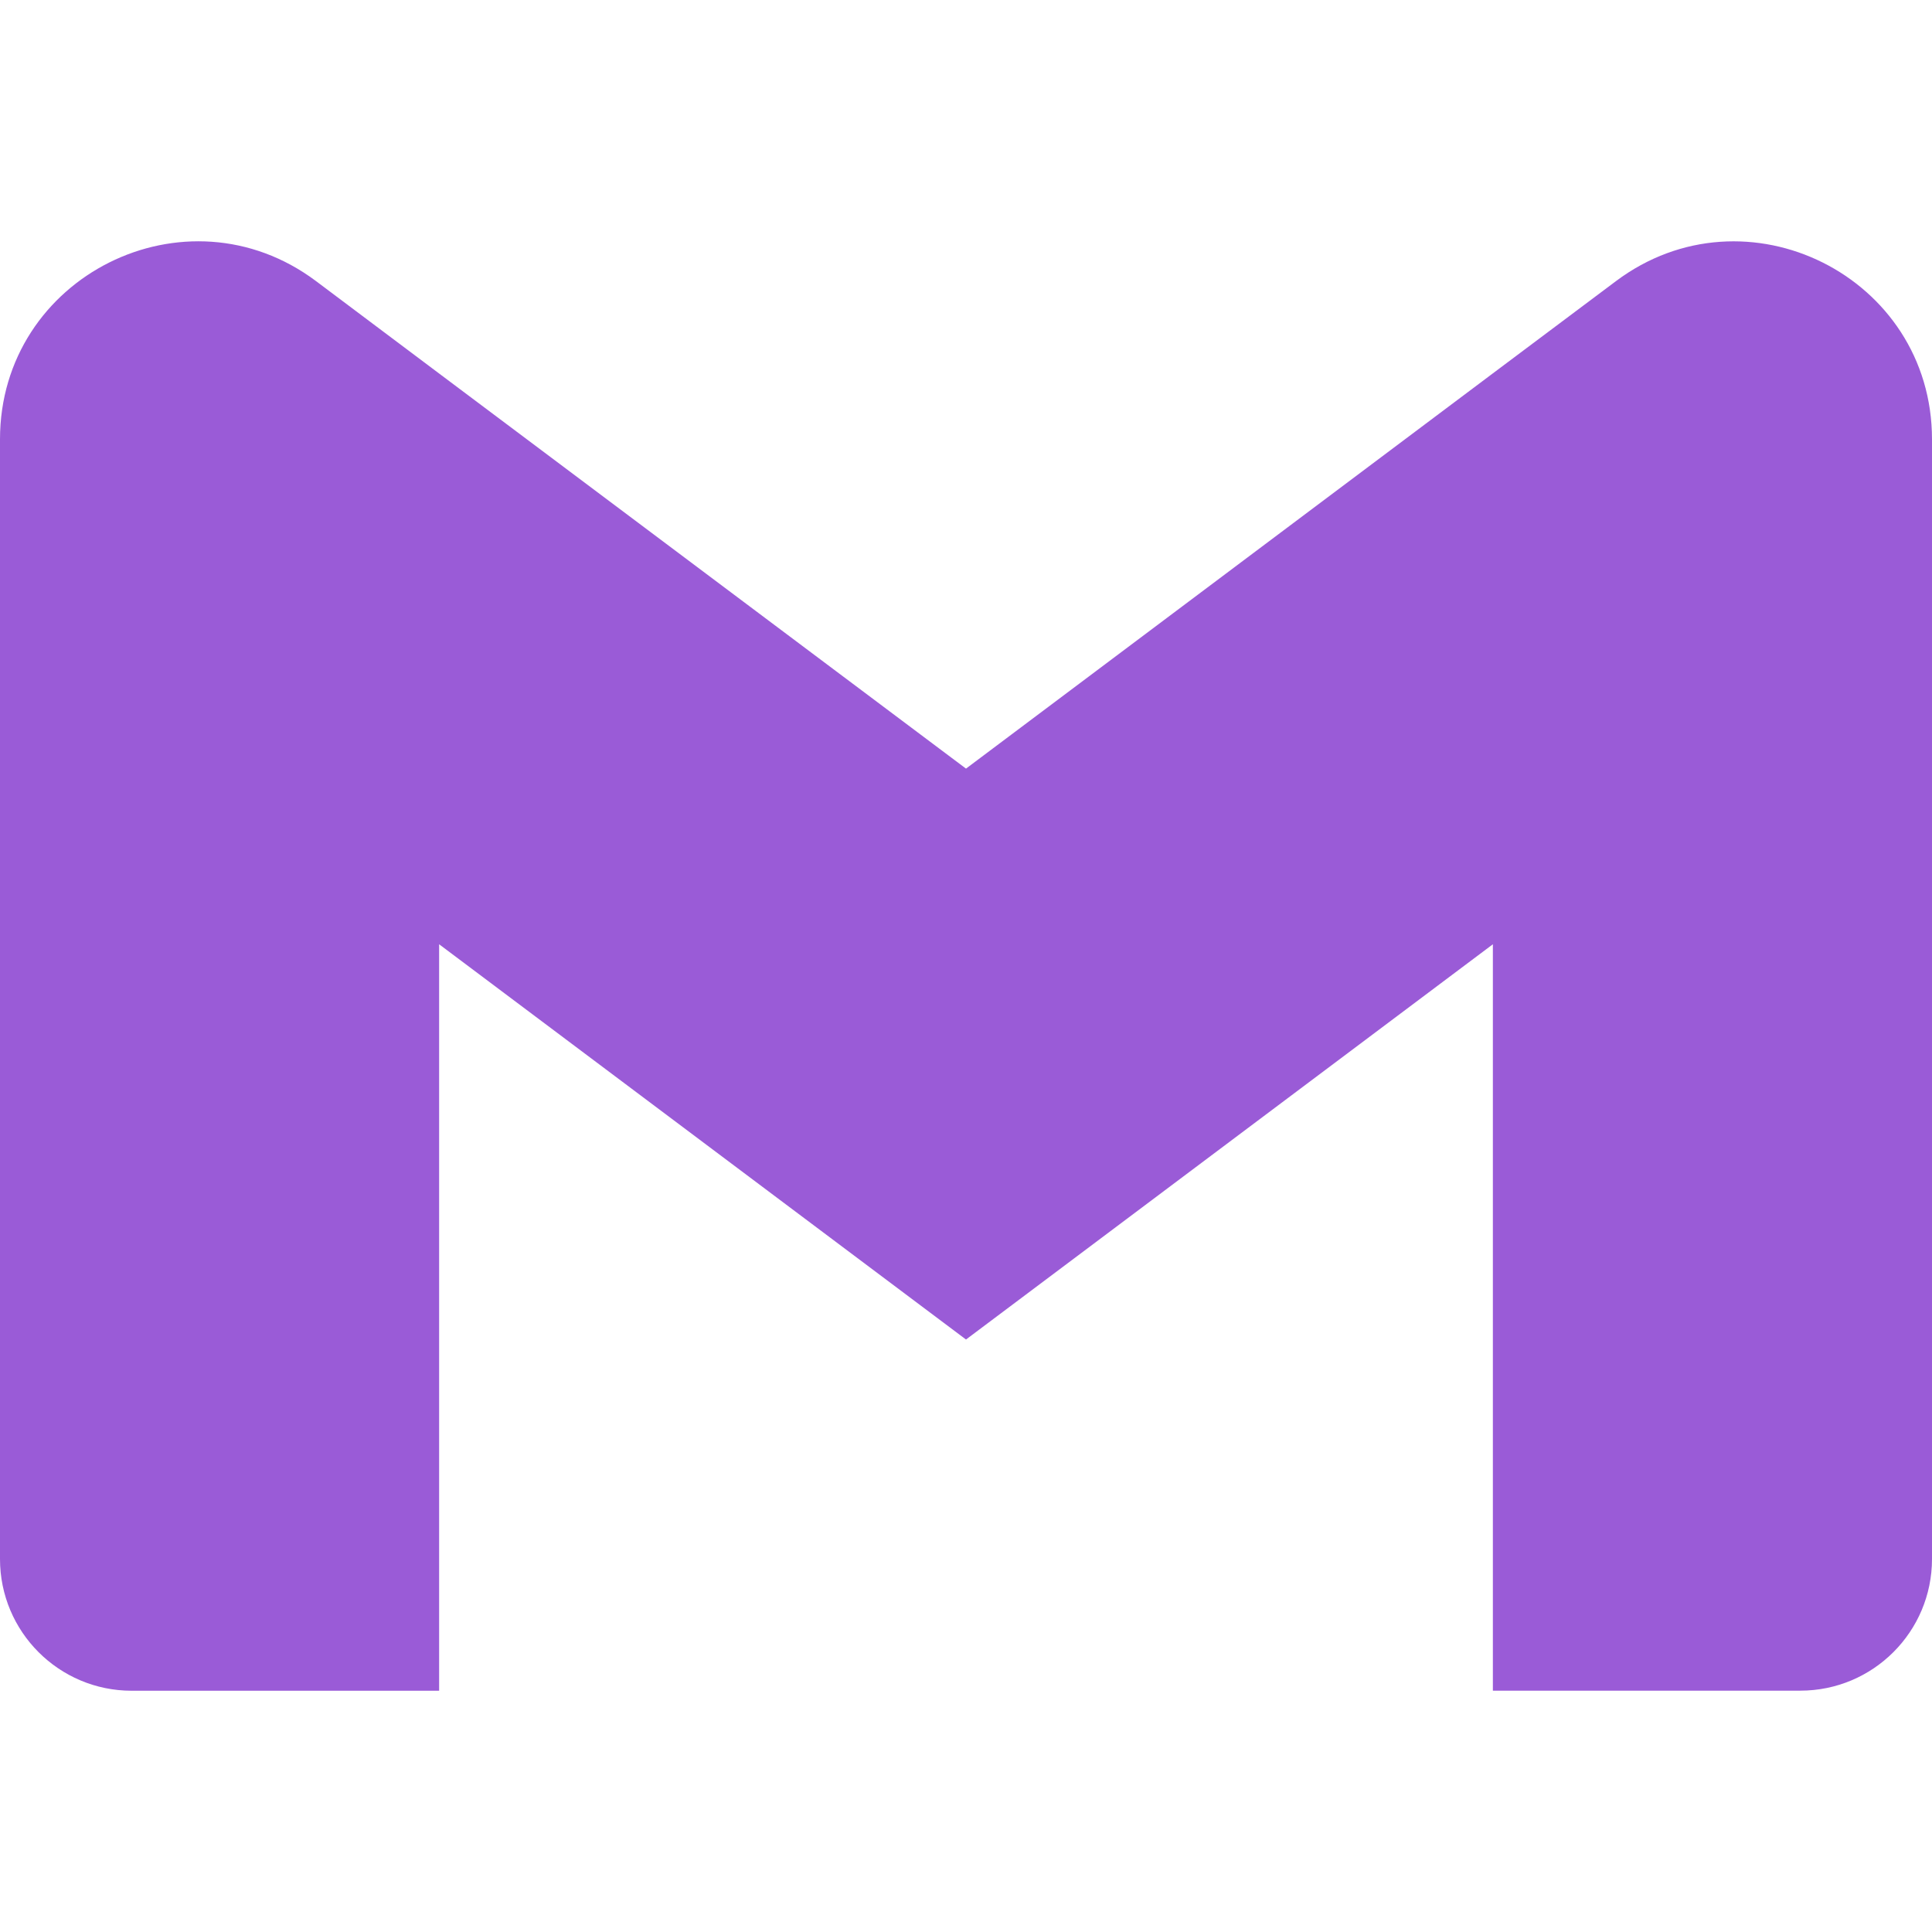
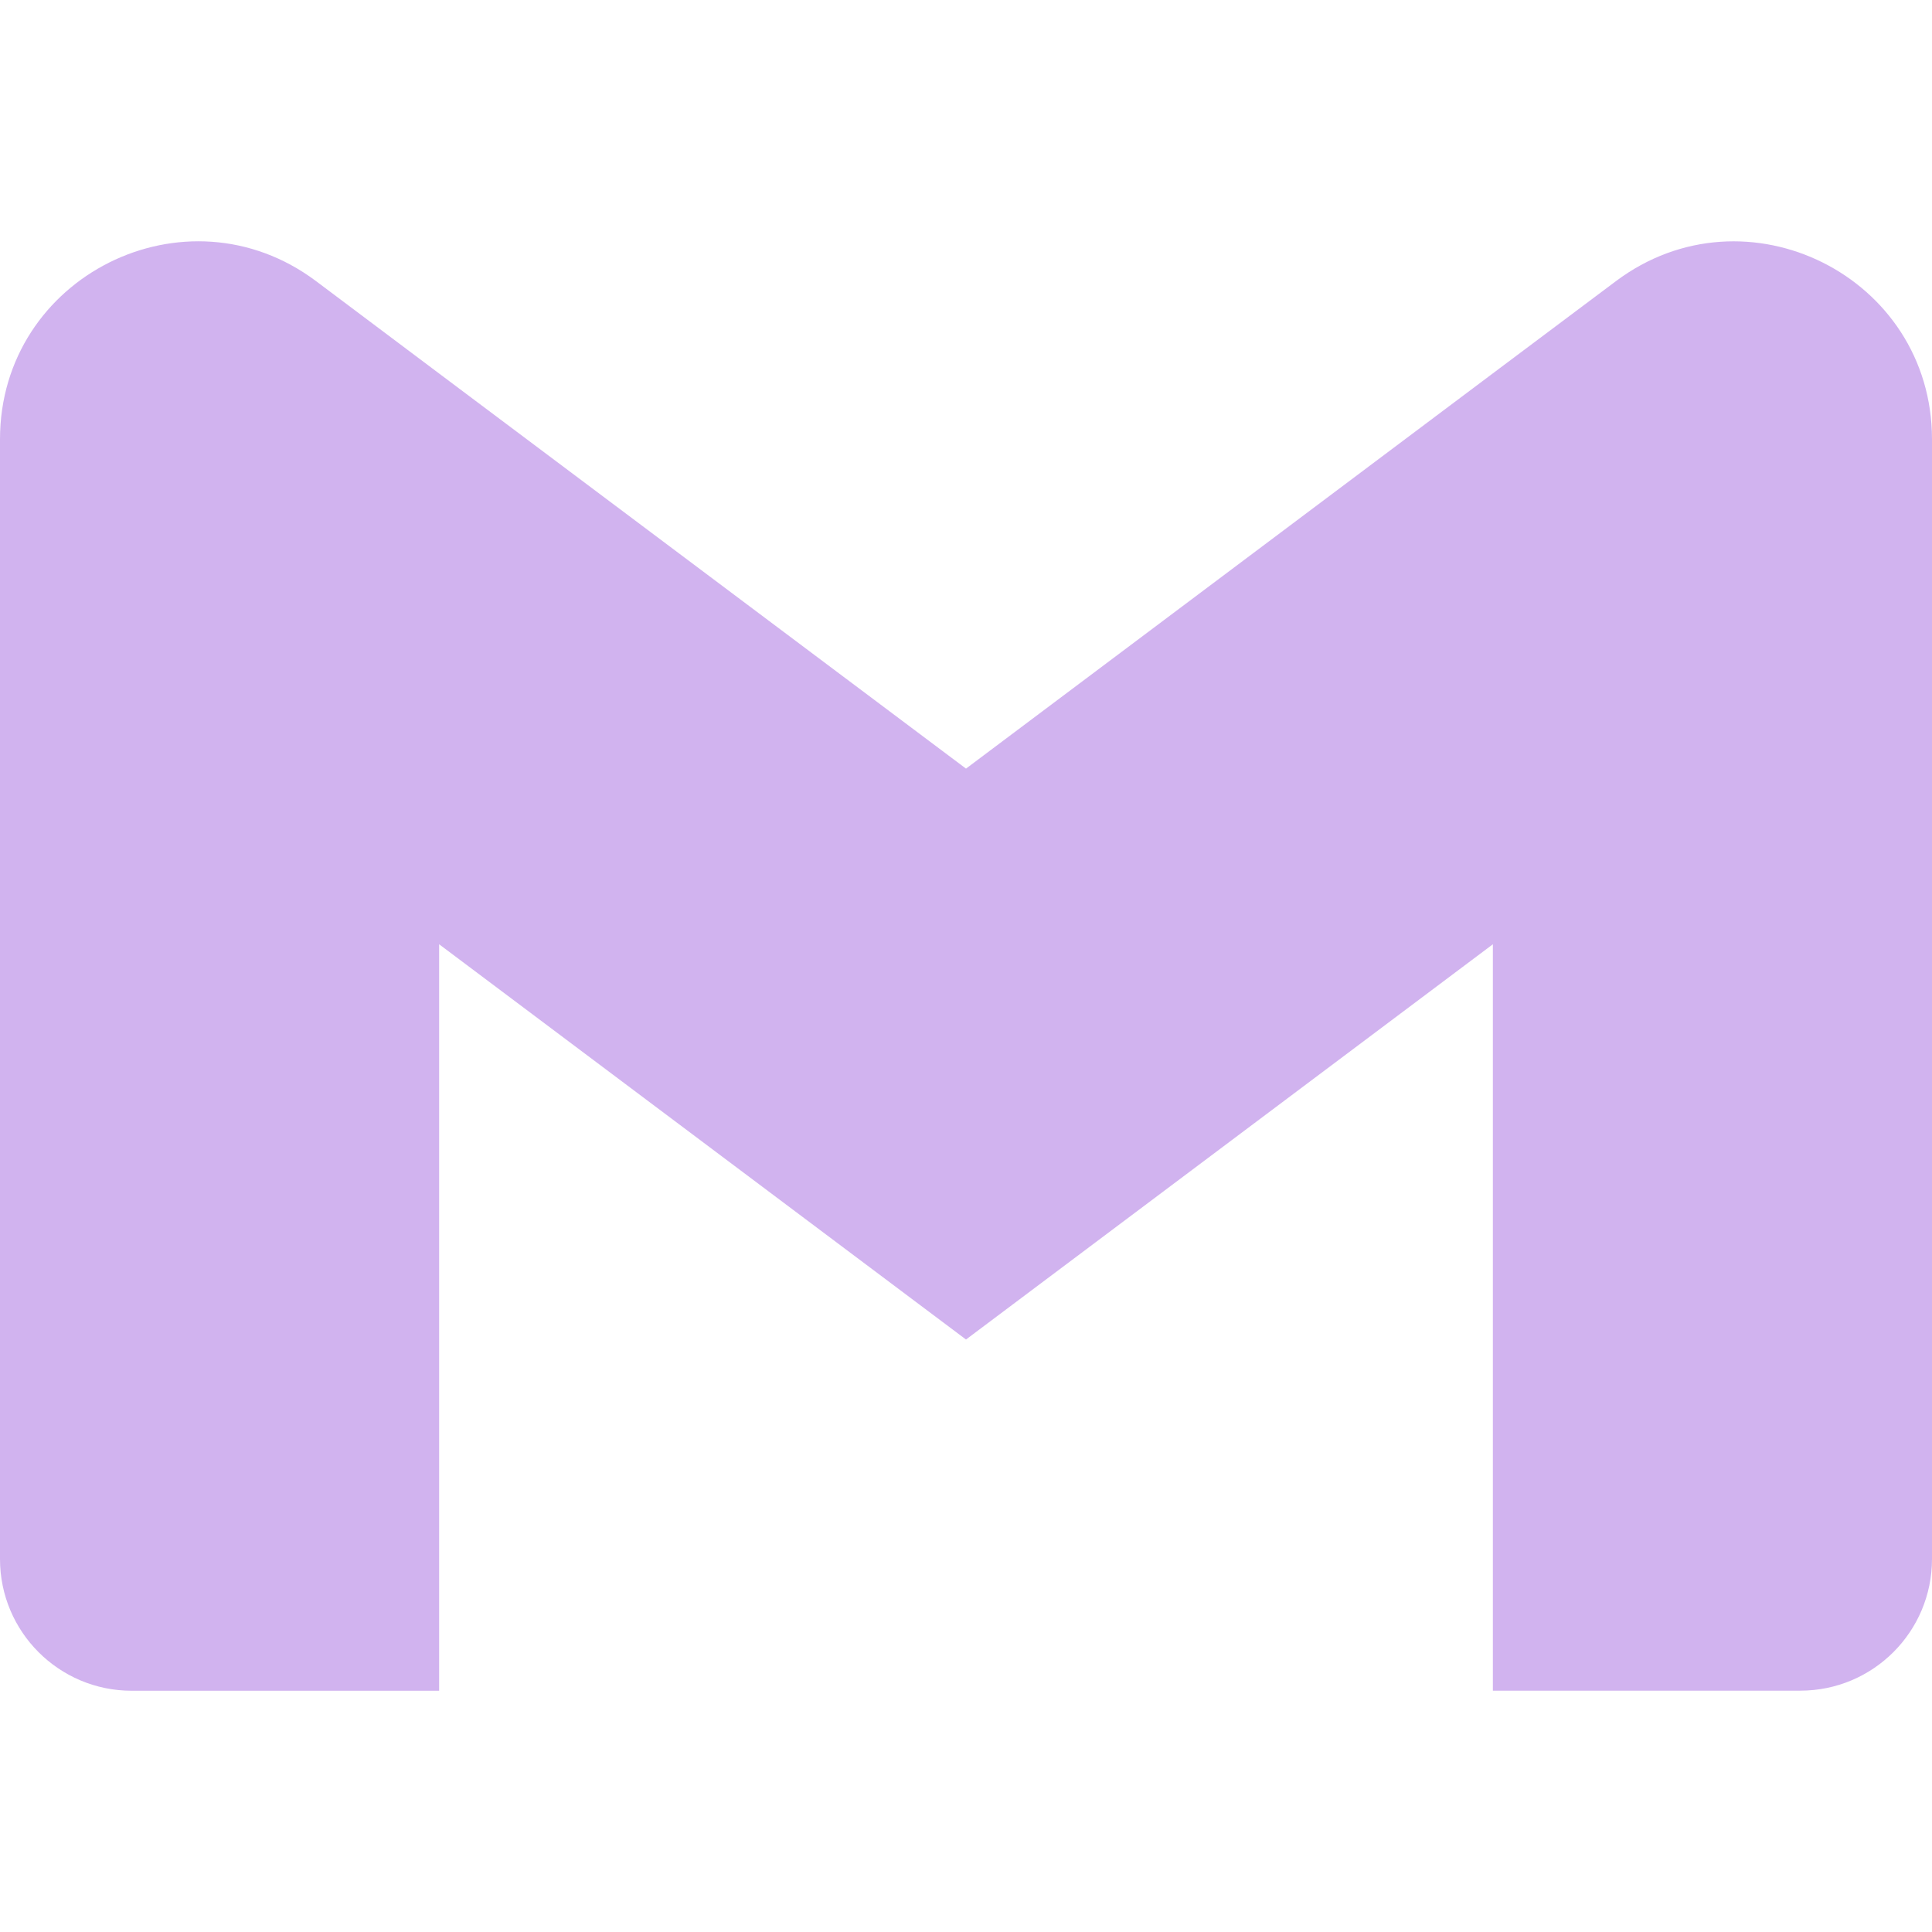
- <svg xmlns="http://www.w3.org/2000/svg" role="img" fill="#9A5BD7" viewBox="0 0 24 24">
+ <svg xmlns="http://www.w3.org/2000/svg" role="img" fill="#d1b3ef" viewBox="0 0 24 24">
  <path d="M24 5.457v13.909c0 .904-.732 1.636-1.636 1.636h-3.819V11.73L12 16.64l-6.545-4.91v9.273H1.636A1.636 1.636 0 0 1 0 19.366V5.457c0-2.023 2.309-3.178 3.927-1.964L5.455 4.64 12 9.548l6.545-4.91 1.528-1.145C21.69 2.28 24 3.434 24 5.457z" />
</svg>
